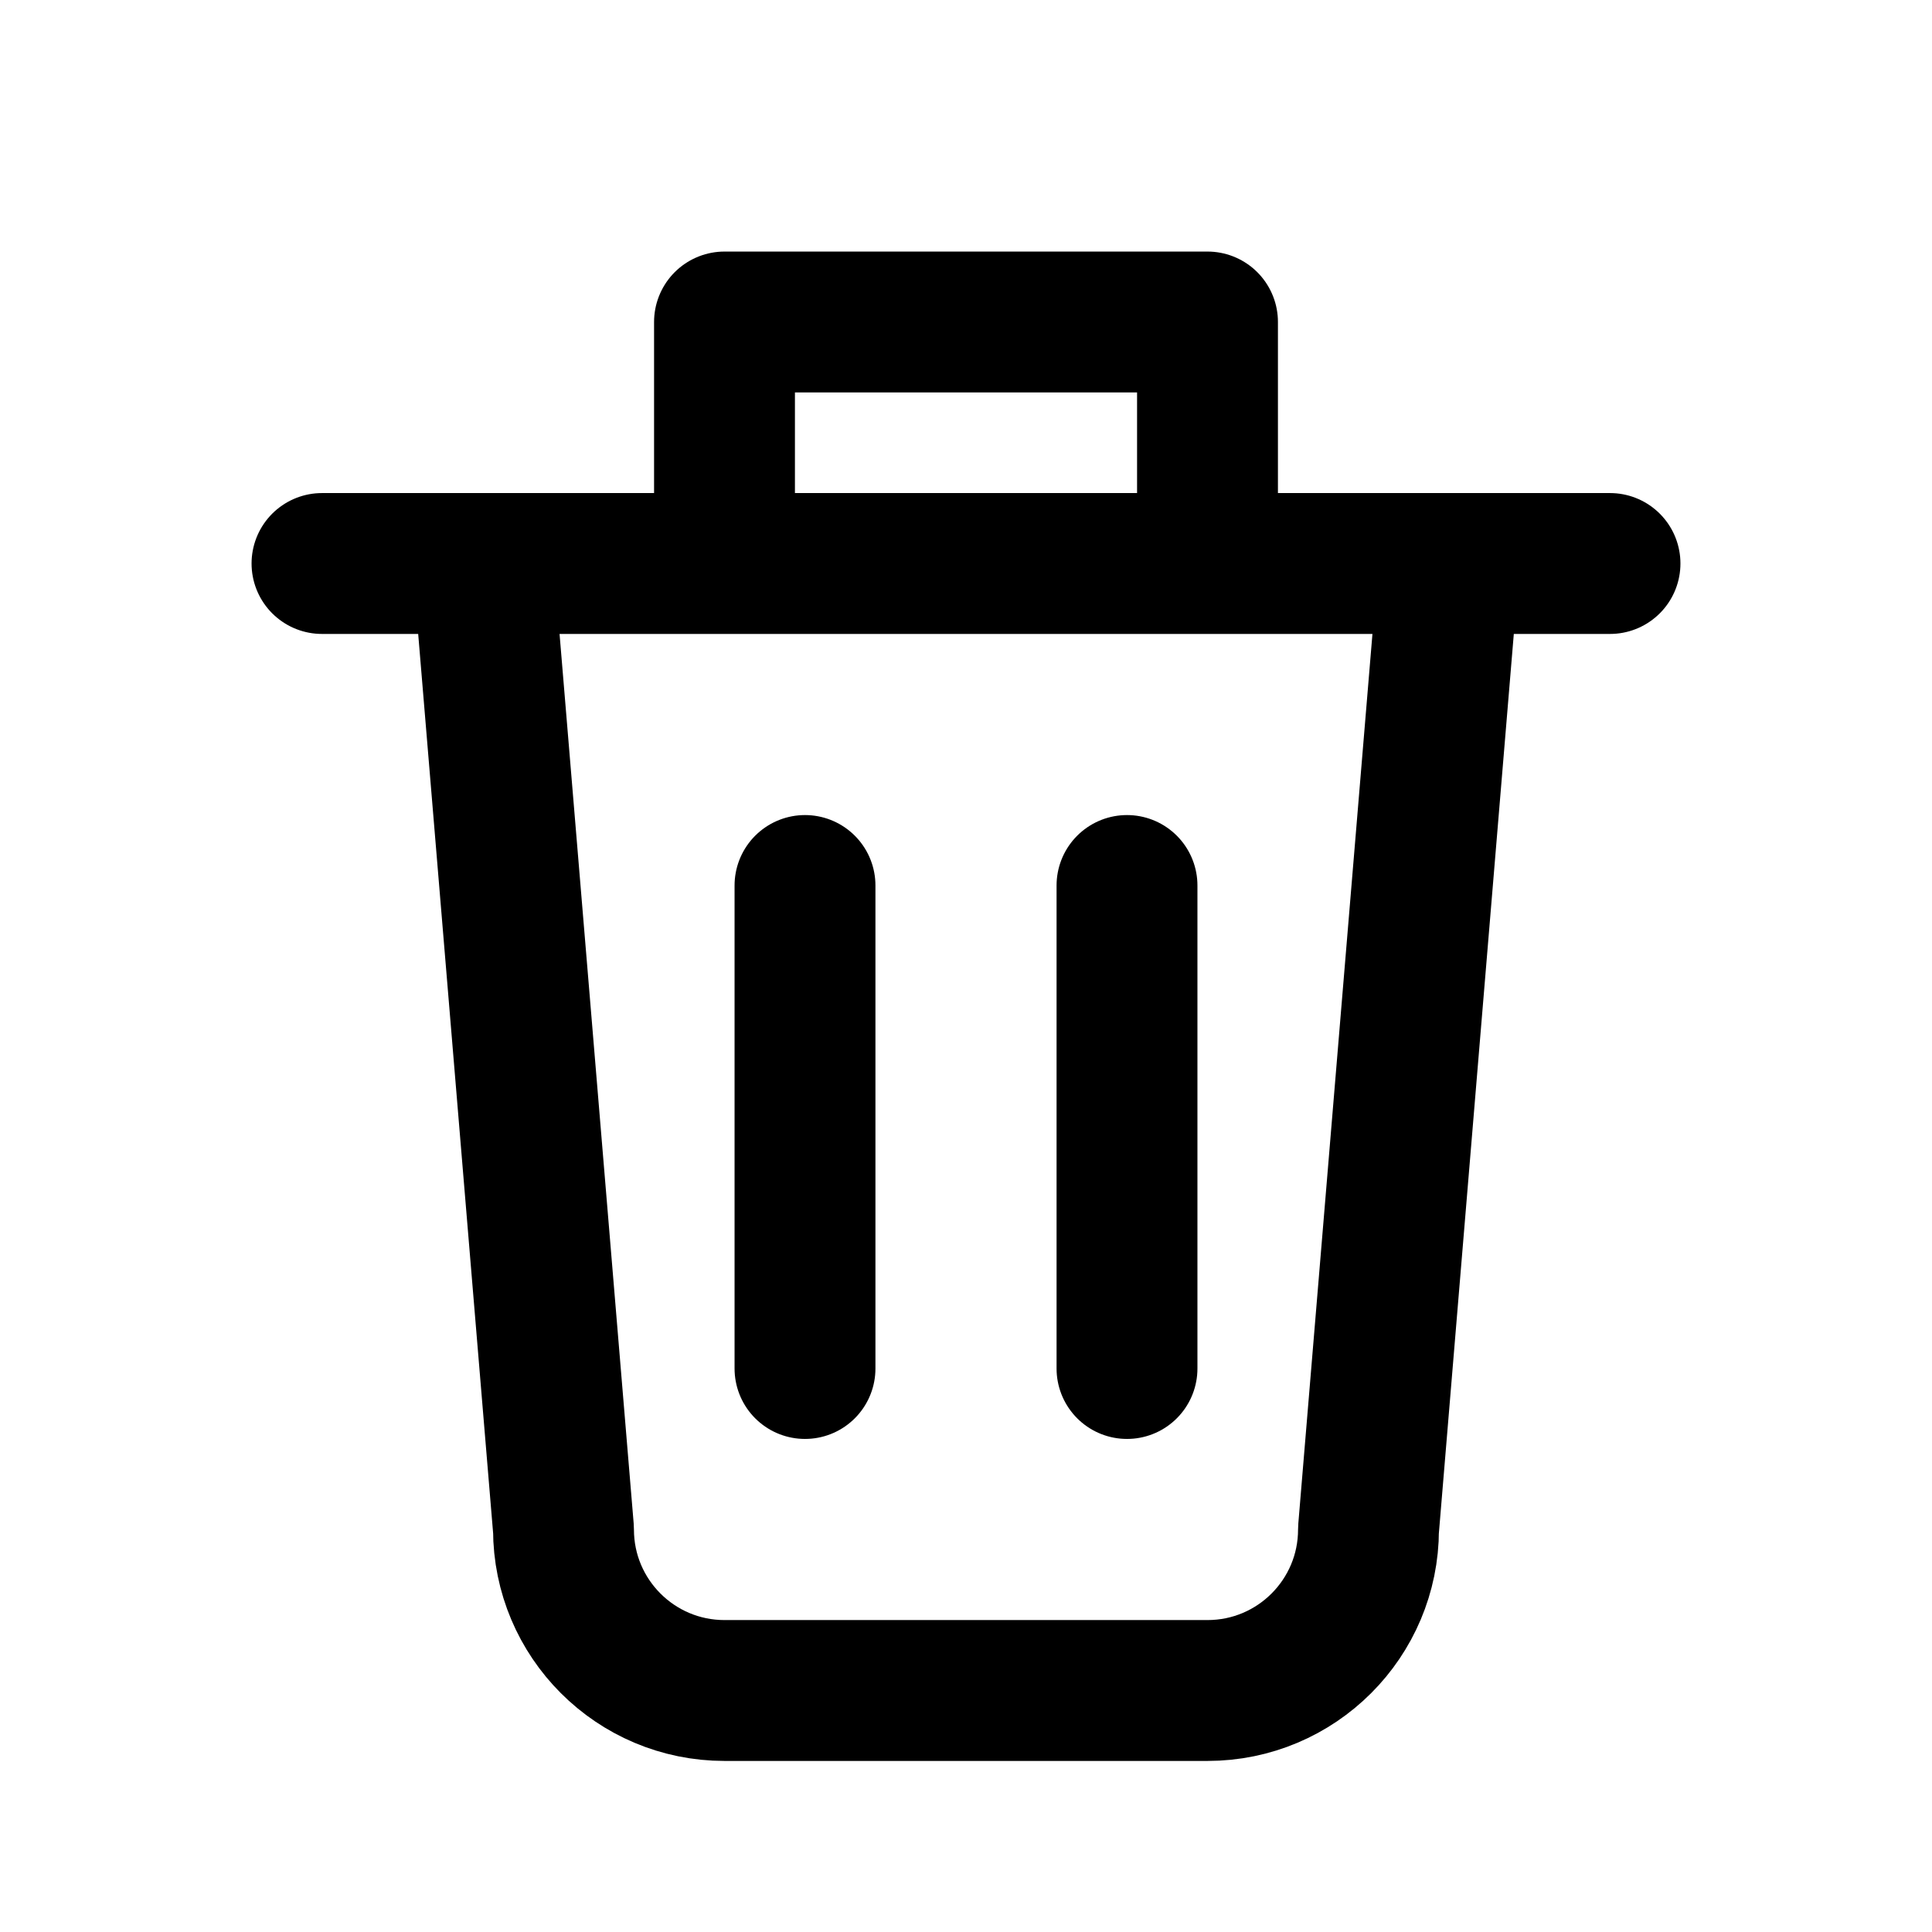
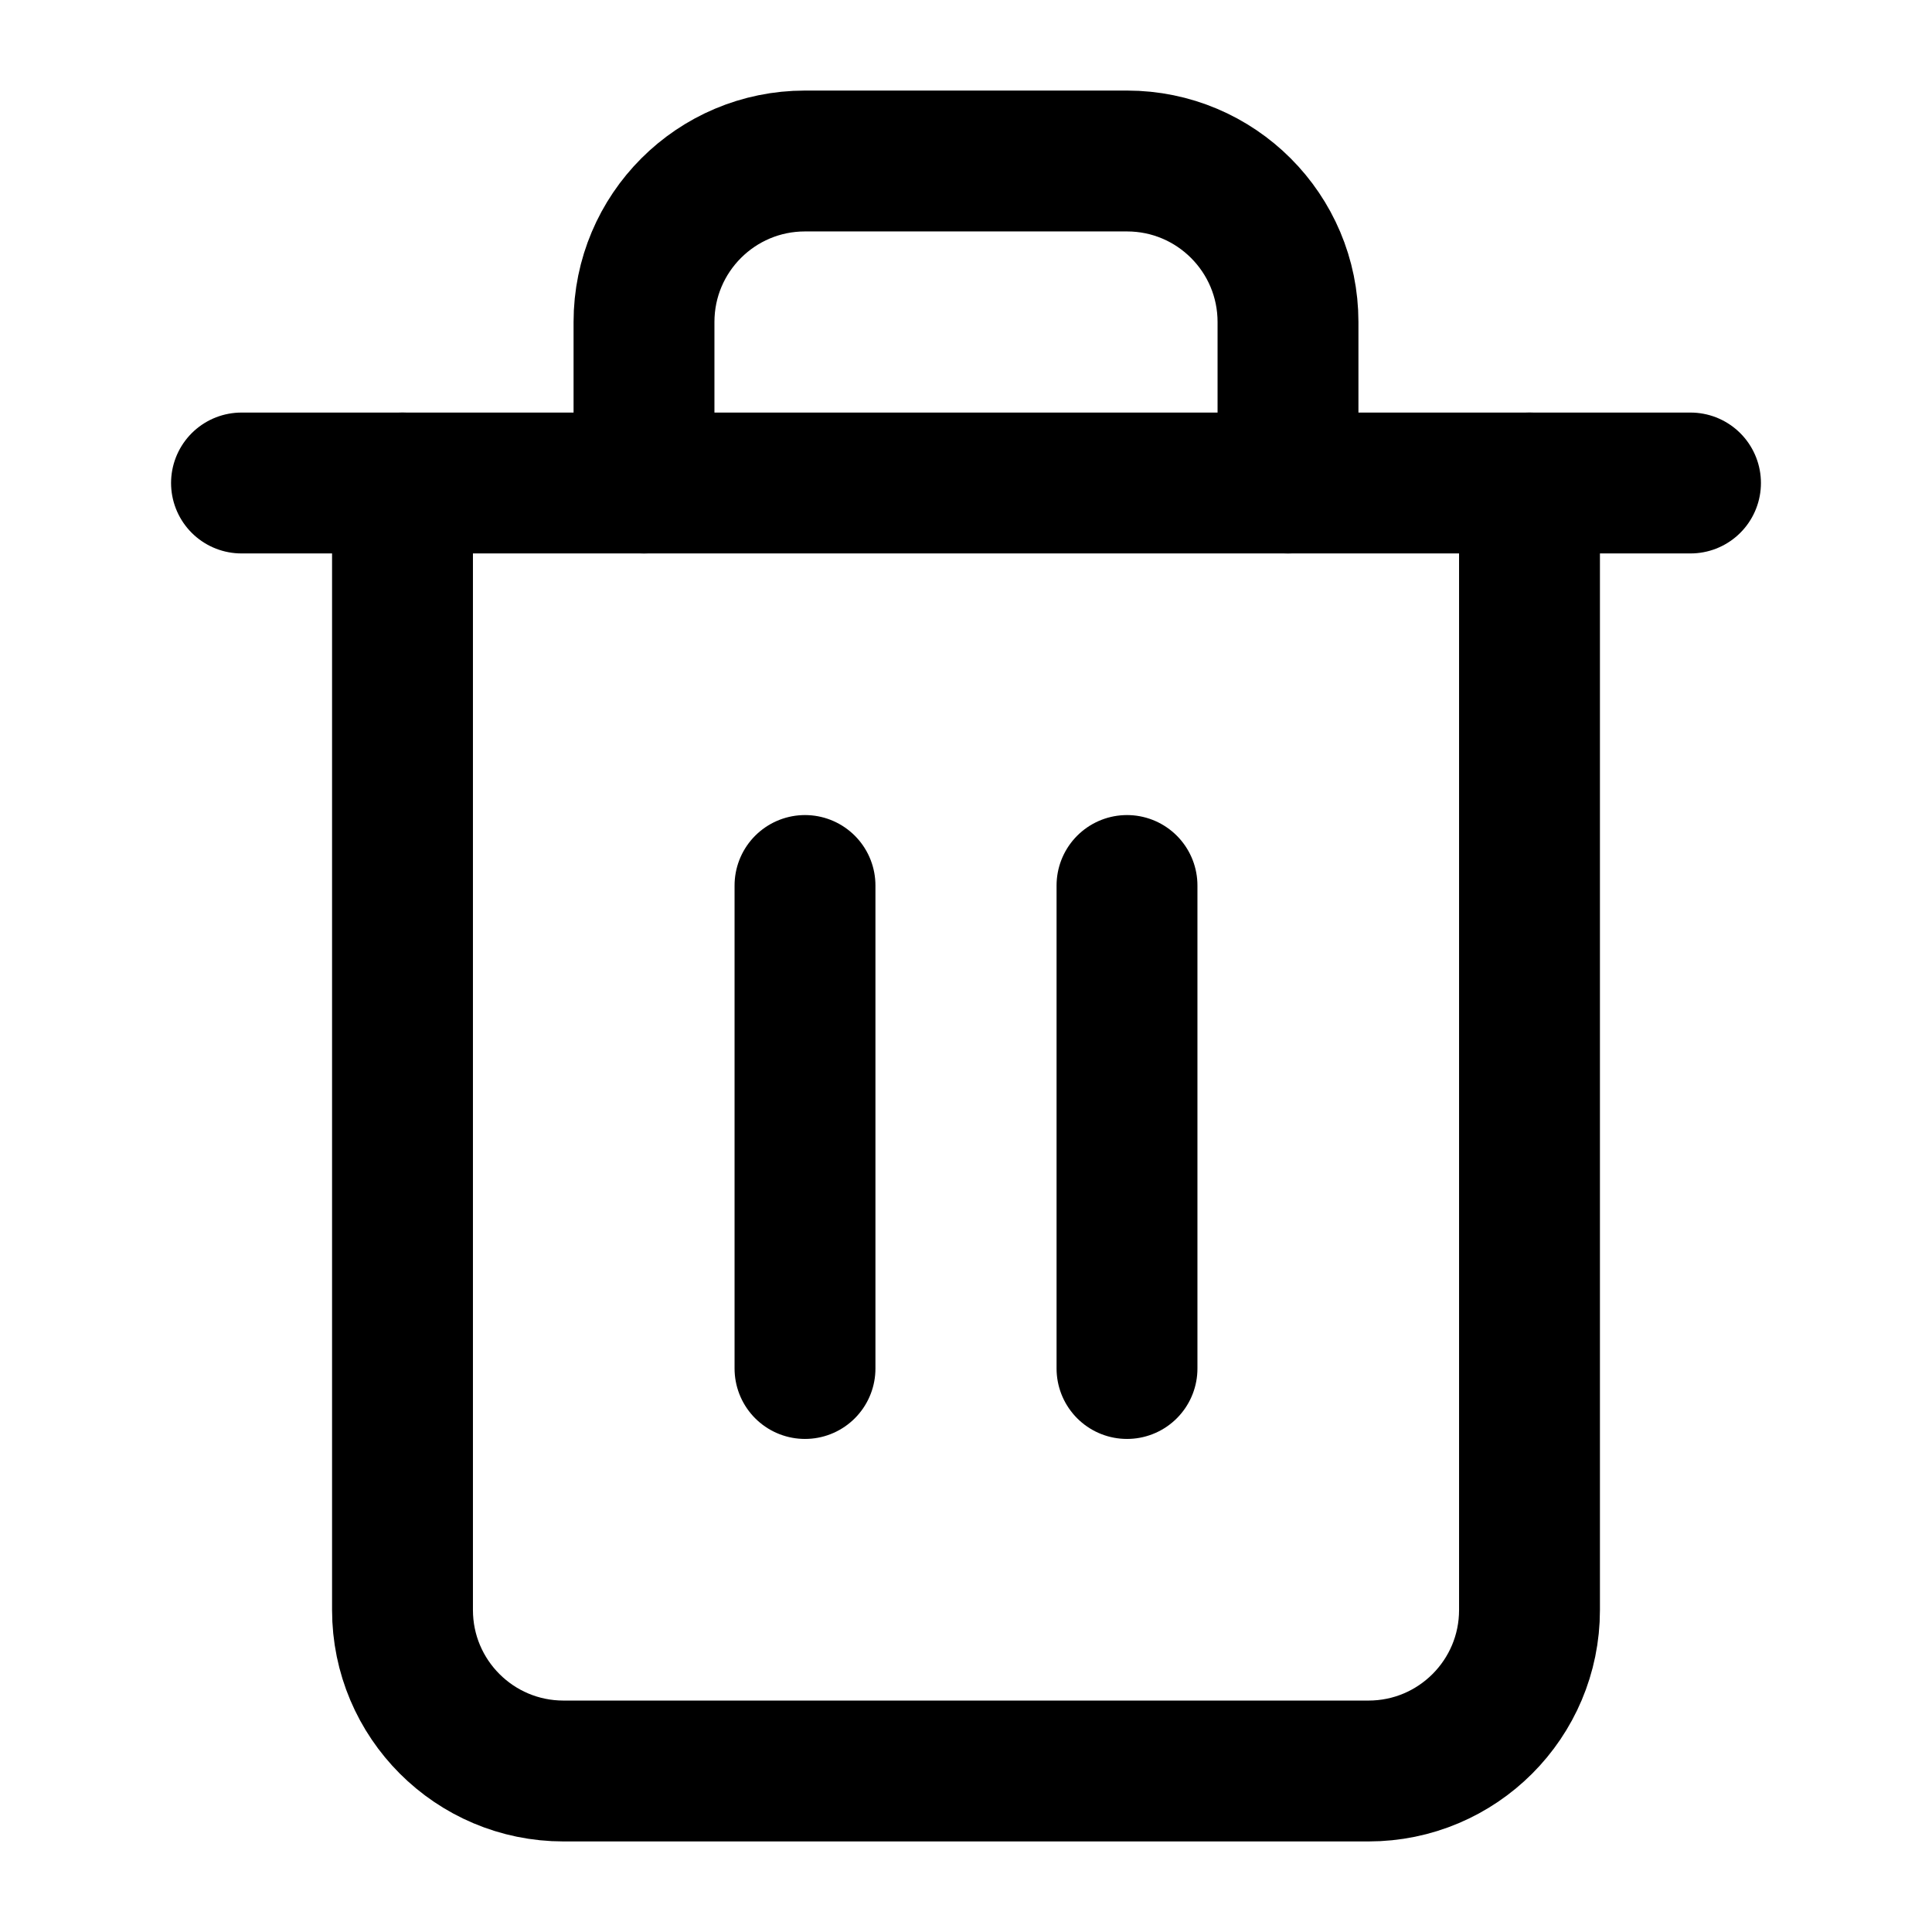
- <svg xmlns="http://www.w3.org/2000/svg" viewBox="0 0 24 24" fill="none" stroke="currentColor" stroke-width="1.75" stroke-linecap="round" stroke-linejoin="round">
-   <path d="M4 7h16M10 11v6M14 11v6M6 7l1 12a2 2 0 0 0 2 2h6a2 2 0 0 0 2-2l1-12M9 7V4h6v3" />
+ <svg xmlns="http://www.w3.org/2000/svg" width="24" height="24" viewBox="0 0 24 24" fill="none" stroke="currentColor" stroke-width="1.75" stroke-linecap="round" stroke-linejoin="round">
+   <path d="M10 11v6" />
+   <path d="M14 11v6" />
+   <path d="M19 6v14a2 2 0 0 1-2 2H7a2 2 0 0 1-2-2V6" />
+   <path d="M3 6h18" />
+   <path d="M8 6V4a2 2 0 0 1 2-2h4a2 2 0 0 1 2 2v2" />
</svg>
